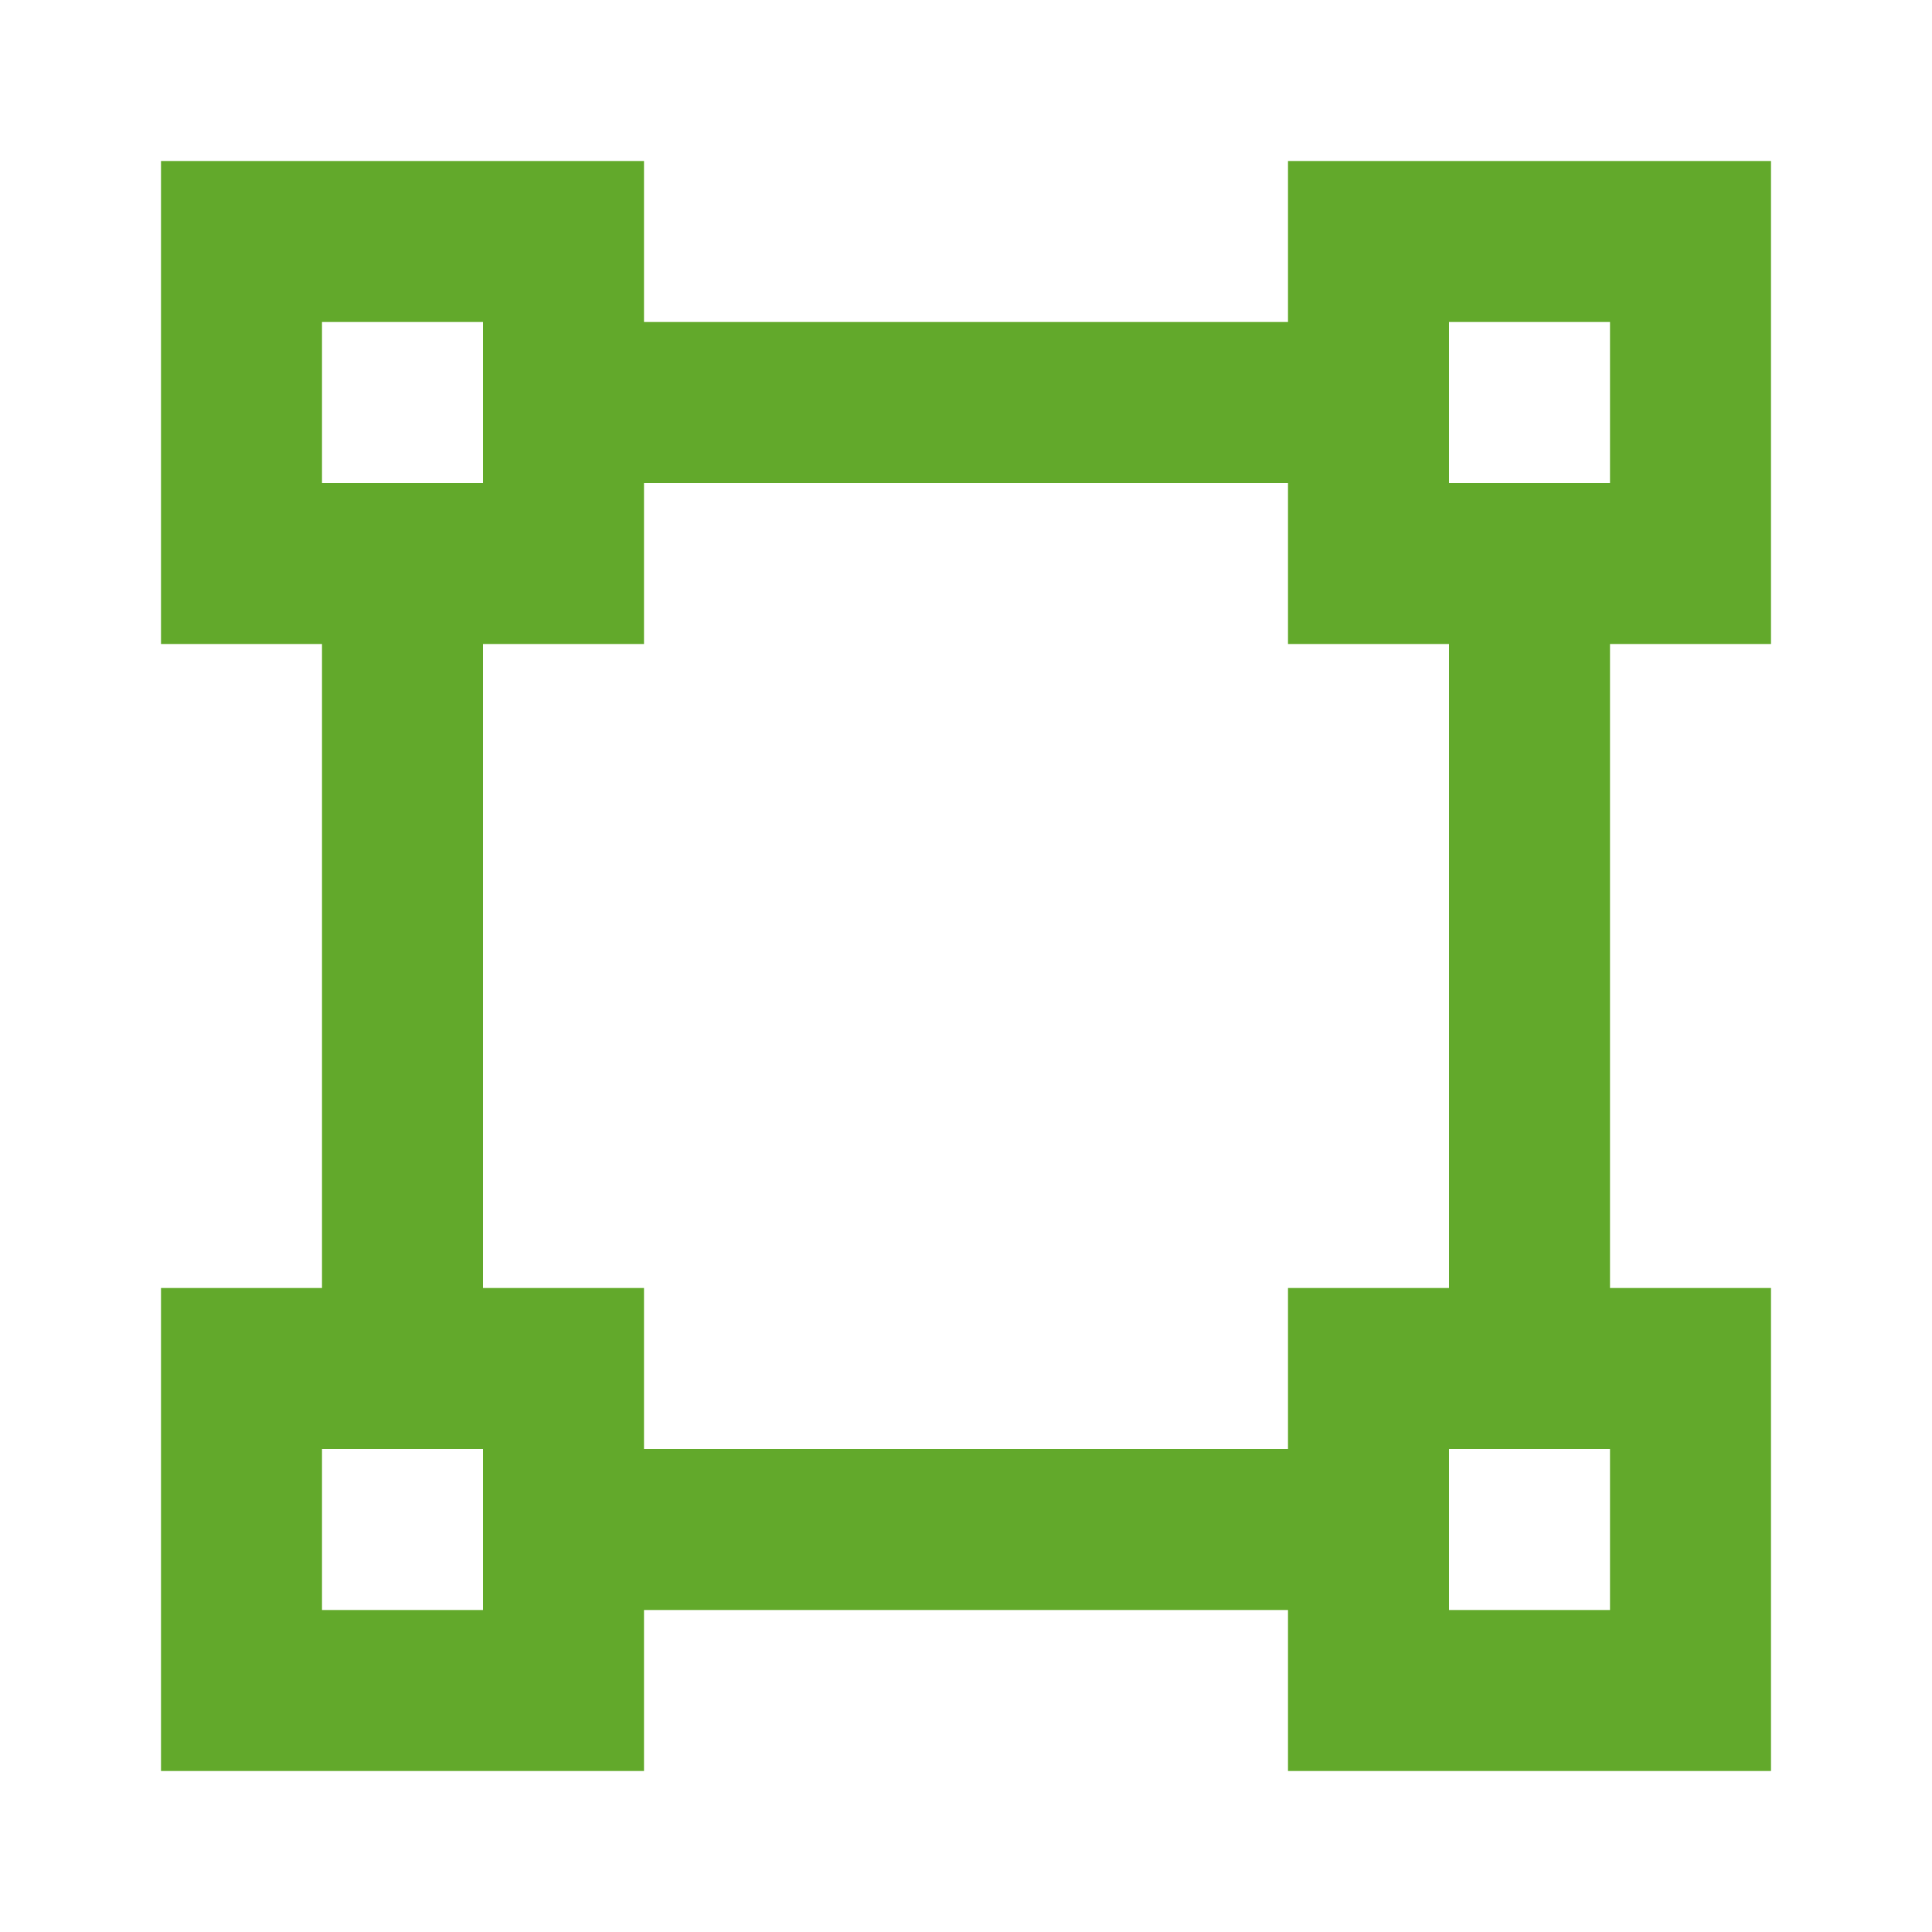
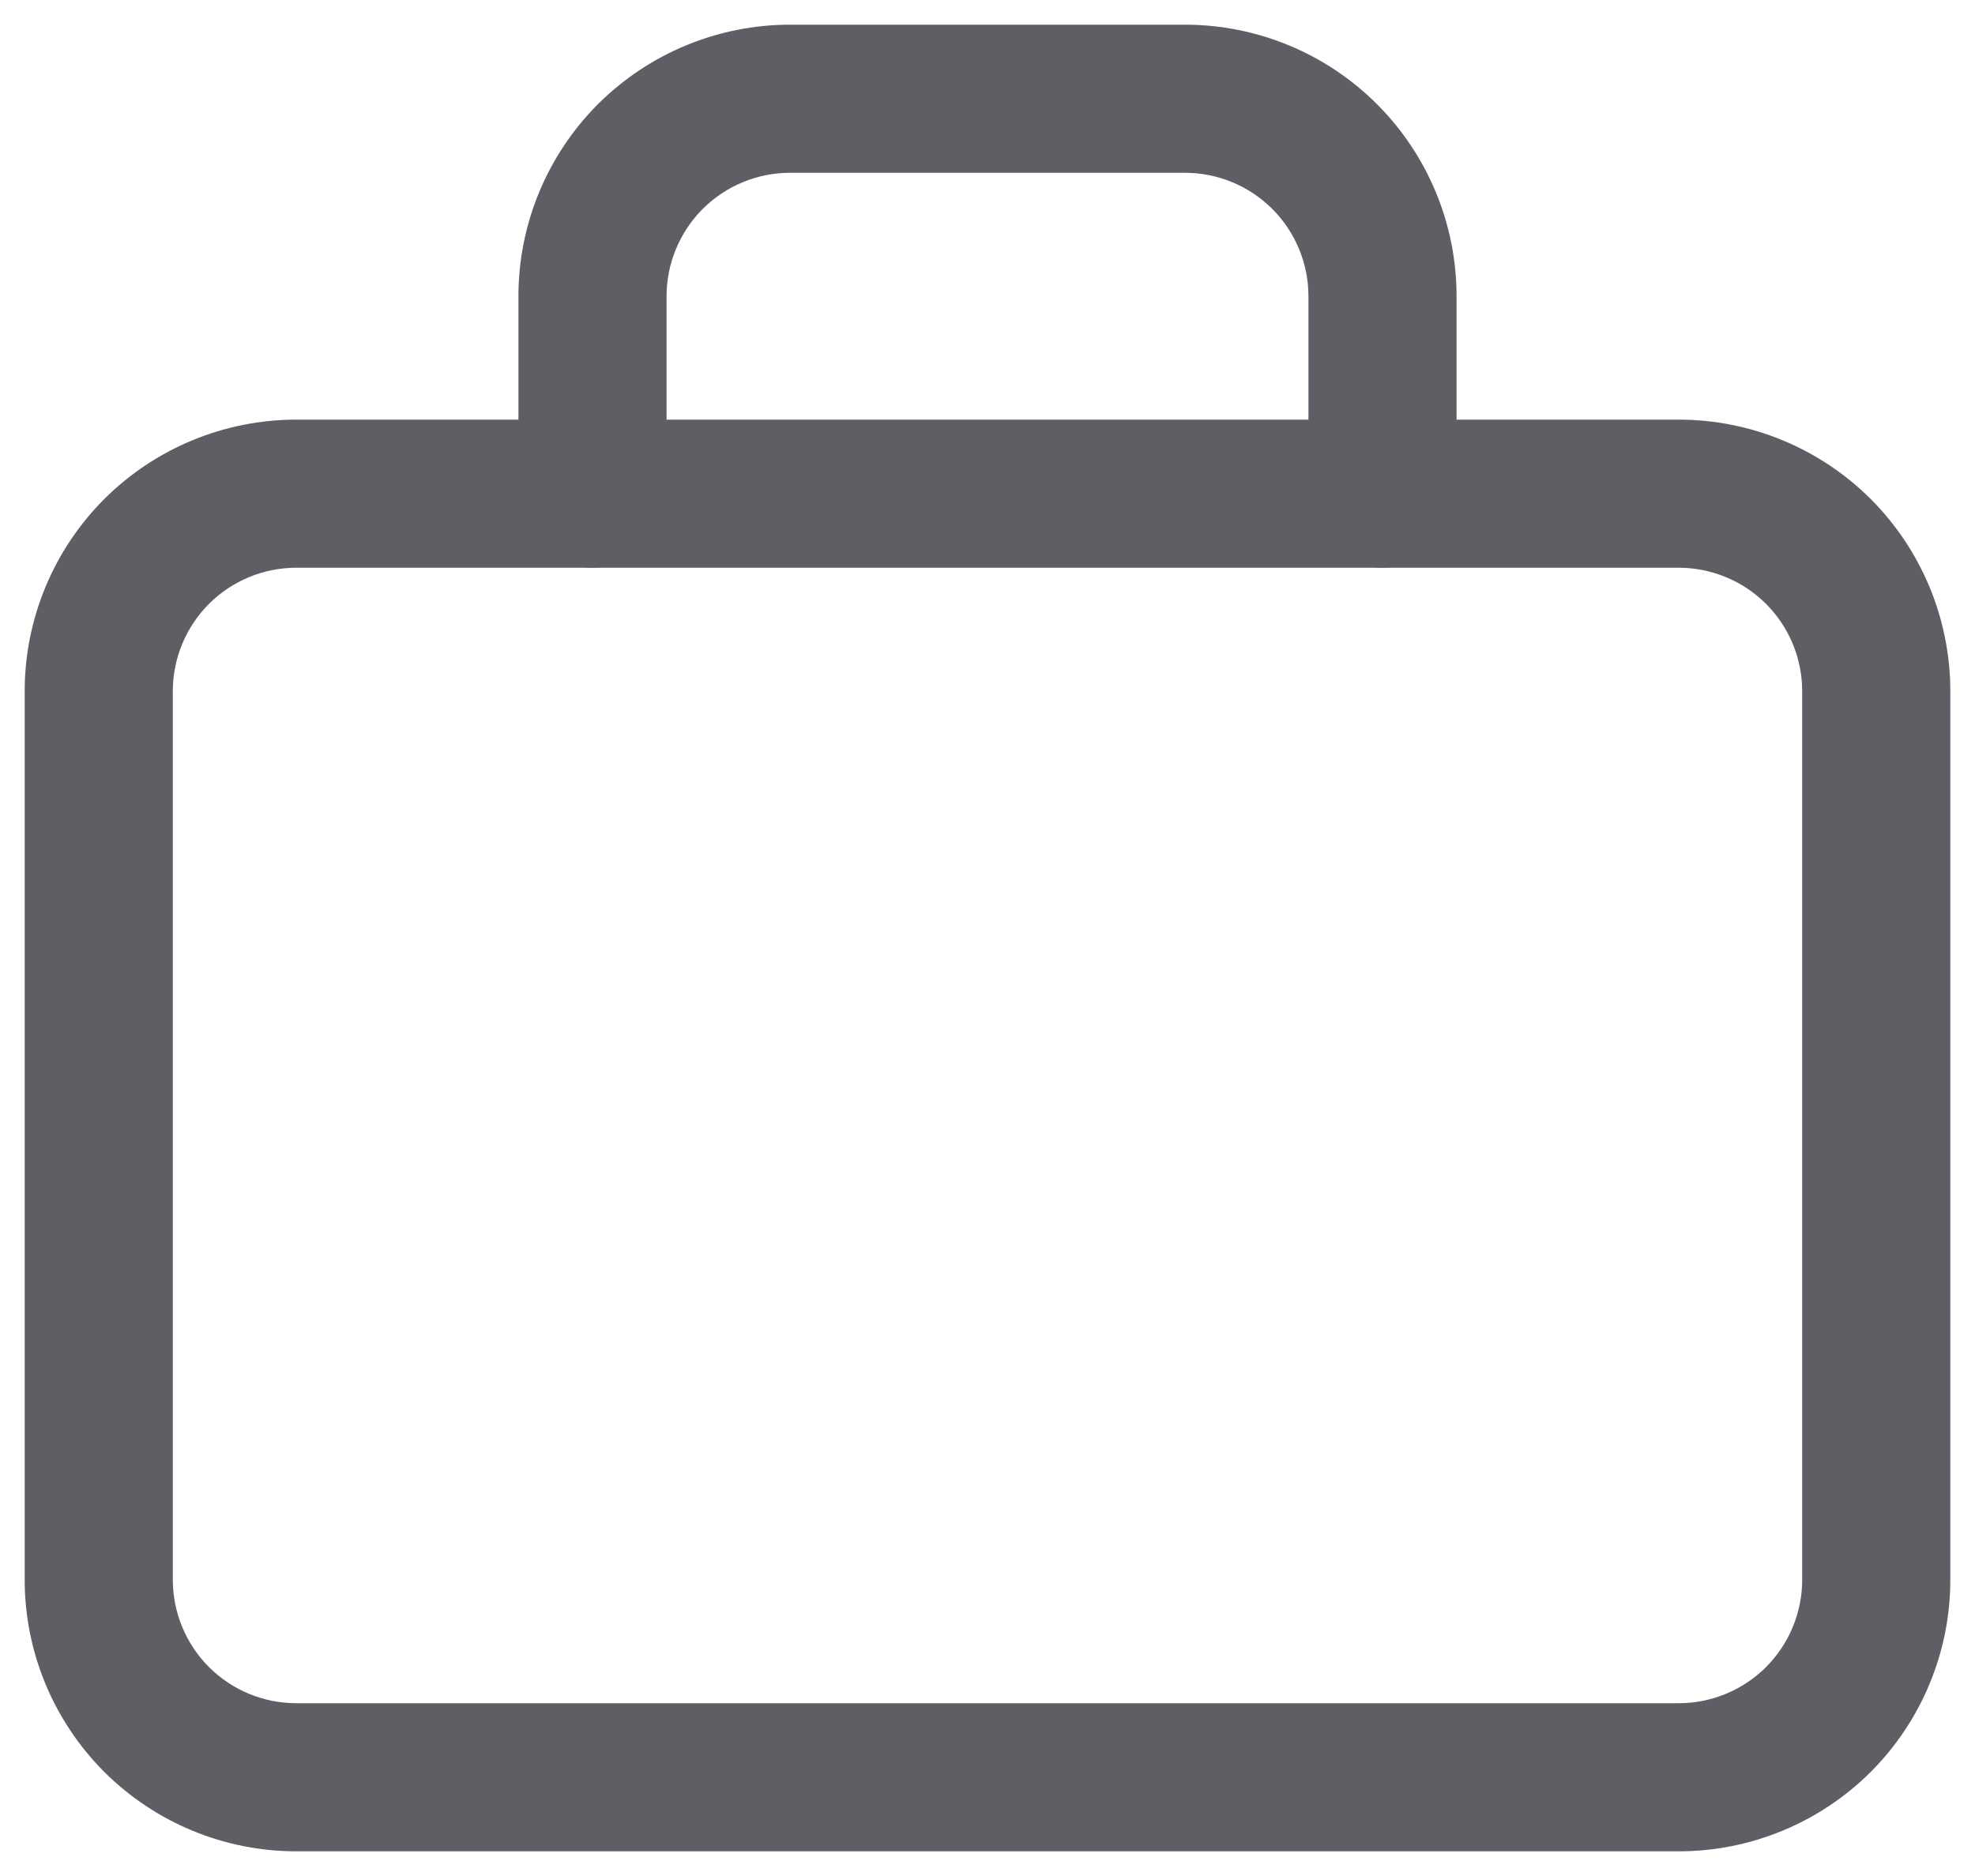
- <svg xmlns="http://www.w3.org/2000/svg" width="24" height="24" viewBox="0 0 24 24" fill="none">
-   <path d="M20 16H22V22H16V20H8V22H2V16H4V8H2V2H8V4H16V2H22V8H20V16ZM18 16V8H16V6H8V8H6V16H8V18H16V16H18ZM4 4V6H6V4H4ZM4 18V20H6V18H4ZM18 4V6H20V4H18ZM18 18V20H20V18H18Z" fill="#62A92B" />
+ <svg xmlns="http://www.w3.org/2000/svg" width="20" height="19" viewBox="0 0 20 19" fill="none">
+   <path fill-rule="evenodd" clip-rule="evenodd" d="M3 5.75C2.668 5.75 2.351 5.882 2.116 6.116C1.882 6.351 1.75 6.668 1.75 7V16C1.75 16.331 1.882 16.649 2.116 16.884C2.351 17.118 2.668 17.25 3 17.25H17C17.331 17.25 17.649 17.118 17.884 16.884C18.118 16.649 18.25 16.331 18.25 16V7C18.25 6.668 18.118 6.351 17.884 6.116C17.649 5.882 17.331 5.75 17 5.75H3ZM1.055 5.055C1.571 4.54 2.271 4.25 3 4.25H17C17.729 4.25 18.429 4.54 18.945 5.055C19.46 5.571 19.75 6.271 19.75 7V16C19.75 16.729 19.46 17.429 18.945 17.945C18.429 18.46 17.729 18.75 17 18.75H3C2.271 18.75 1.571 18.46 1.055 17.945C0.54 17.429 0.25 16.729 0.25 16V7C0.25 6.271 0.54 5.571 1.055 5.055Z" fill="#5E5E65" />
+   <path fill-rule="evenodd" clip-rule="evenodd" d="M8 1.75C7.668 1.75 7.351 1.882 7.116 2.116C6.882 2.351 6.75 2.668 6.75 3V5C6.75 5.414 6.414 5.75 6 5.75C5.586 5.75 5.25 5.414 5.25 5V3C5.25 2.271 5.54 1.571 6.055 1.055C6.571 0.54 7.271 0.25 8 0.25H12C12.729 0.25 13.429 0.54 13.944 1.055C14.46 1.571 14.75 2.271 14.75 3V5C14.75 5.414 14.414 5.75 14 5.75C13.586 5.75 13.25 5.414 13.25 5V3C13.25 2.668 13.118 2.351 12.884 2.116C12.649 1.882 12.332 1.75 12 1.75H8Z" fill="#5E5E65" />
</svg>
